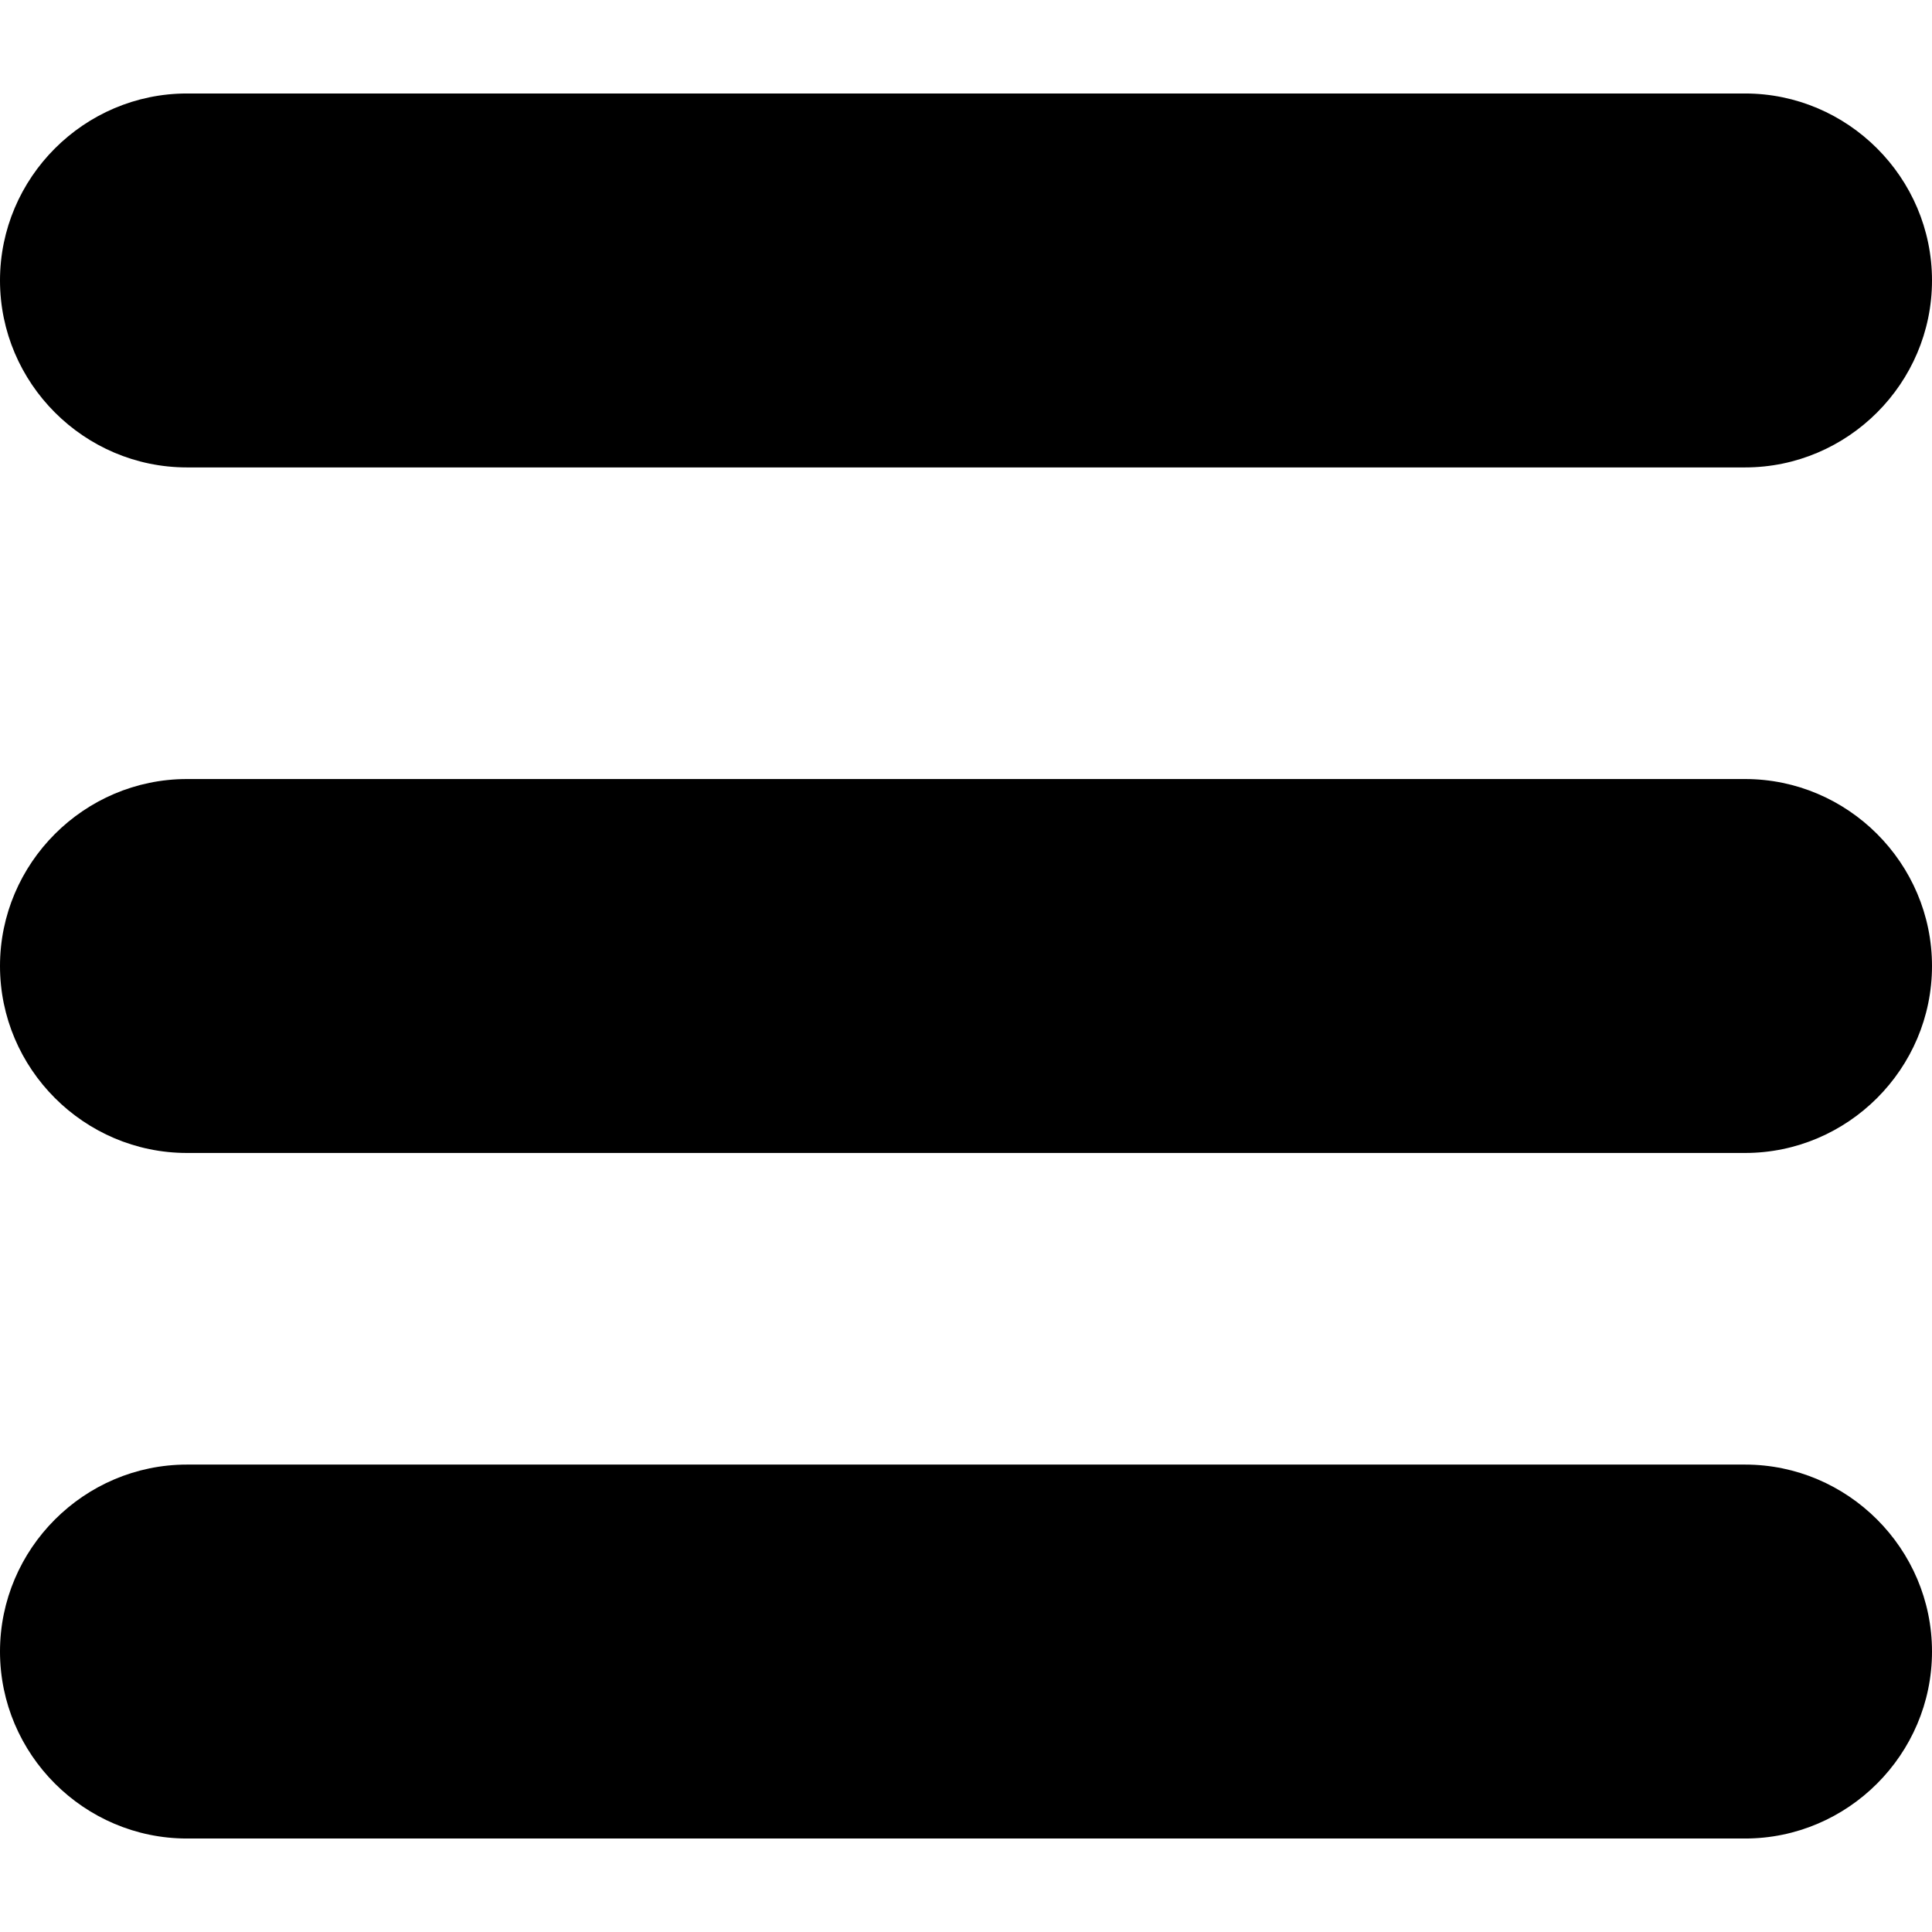
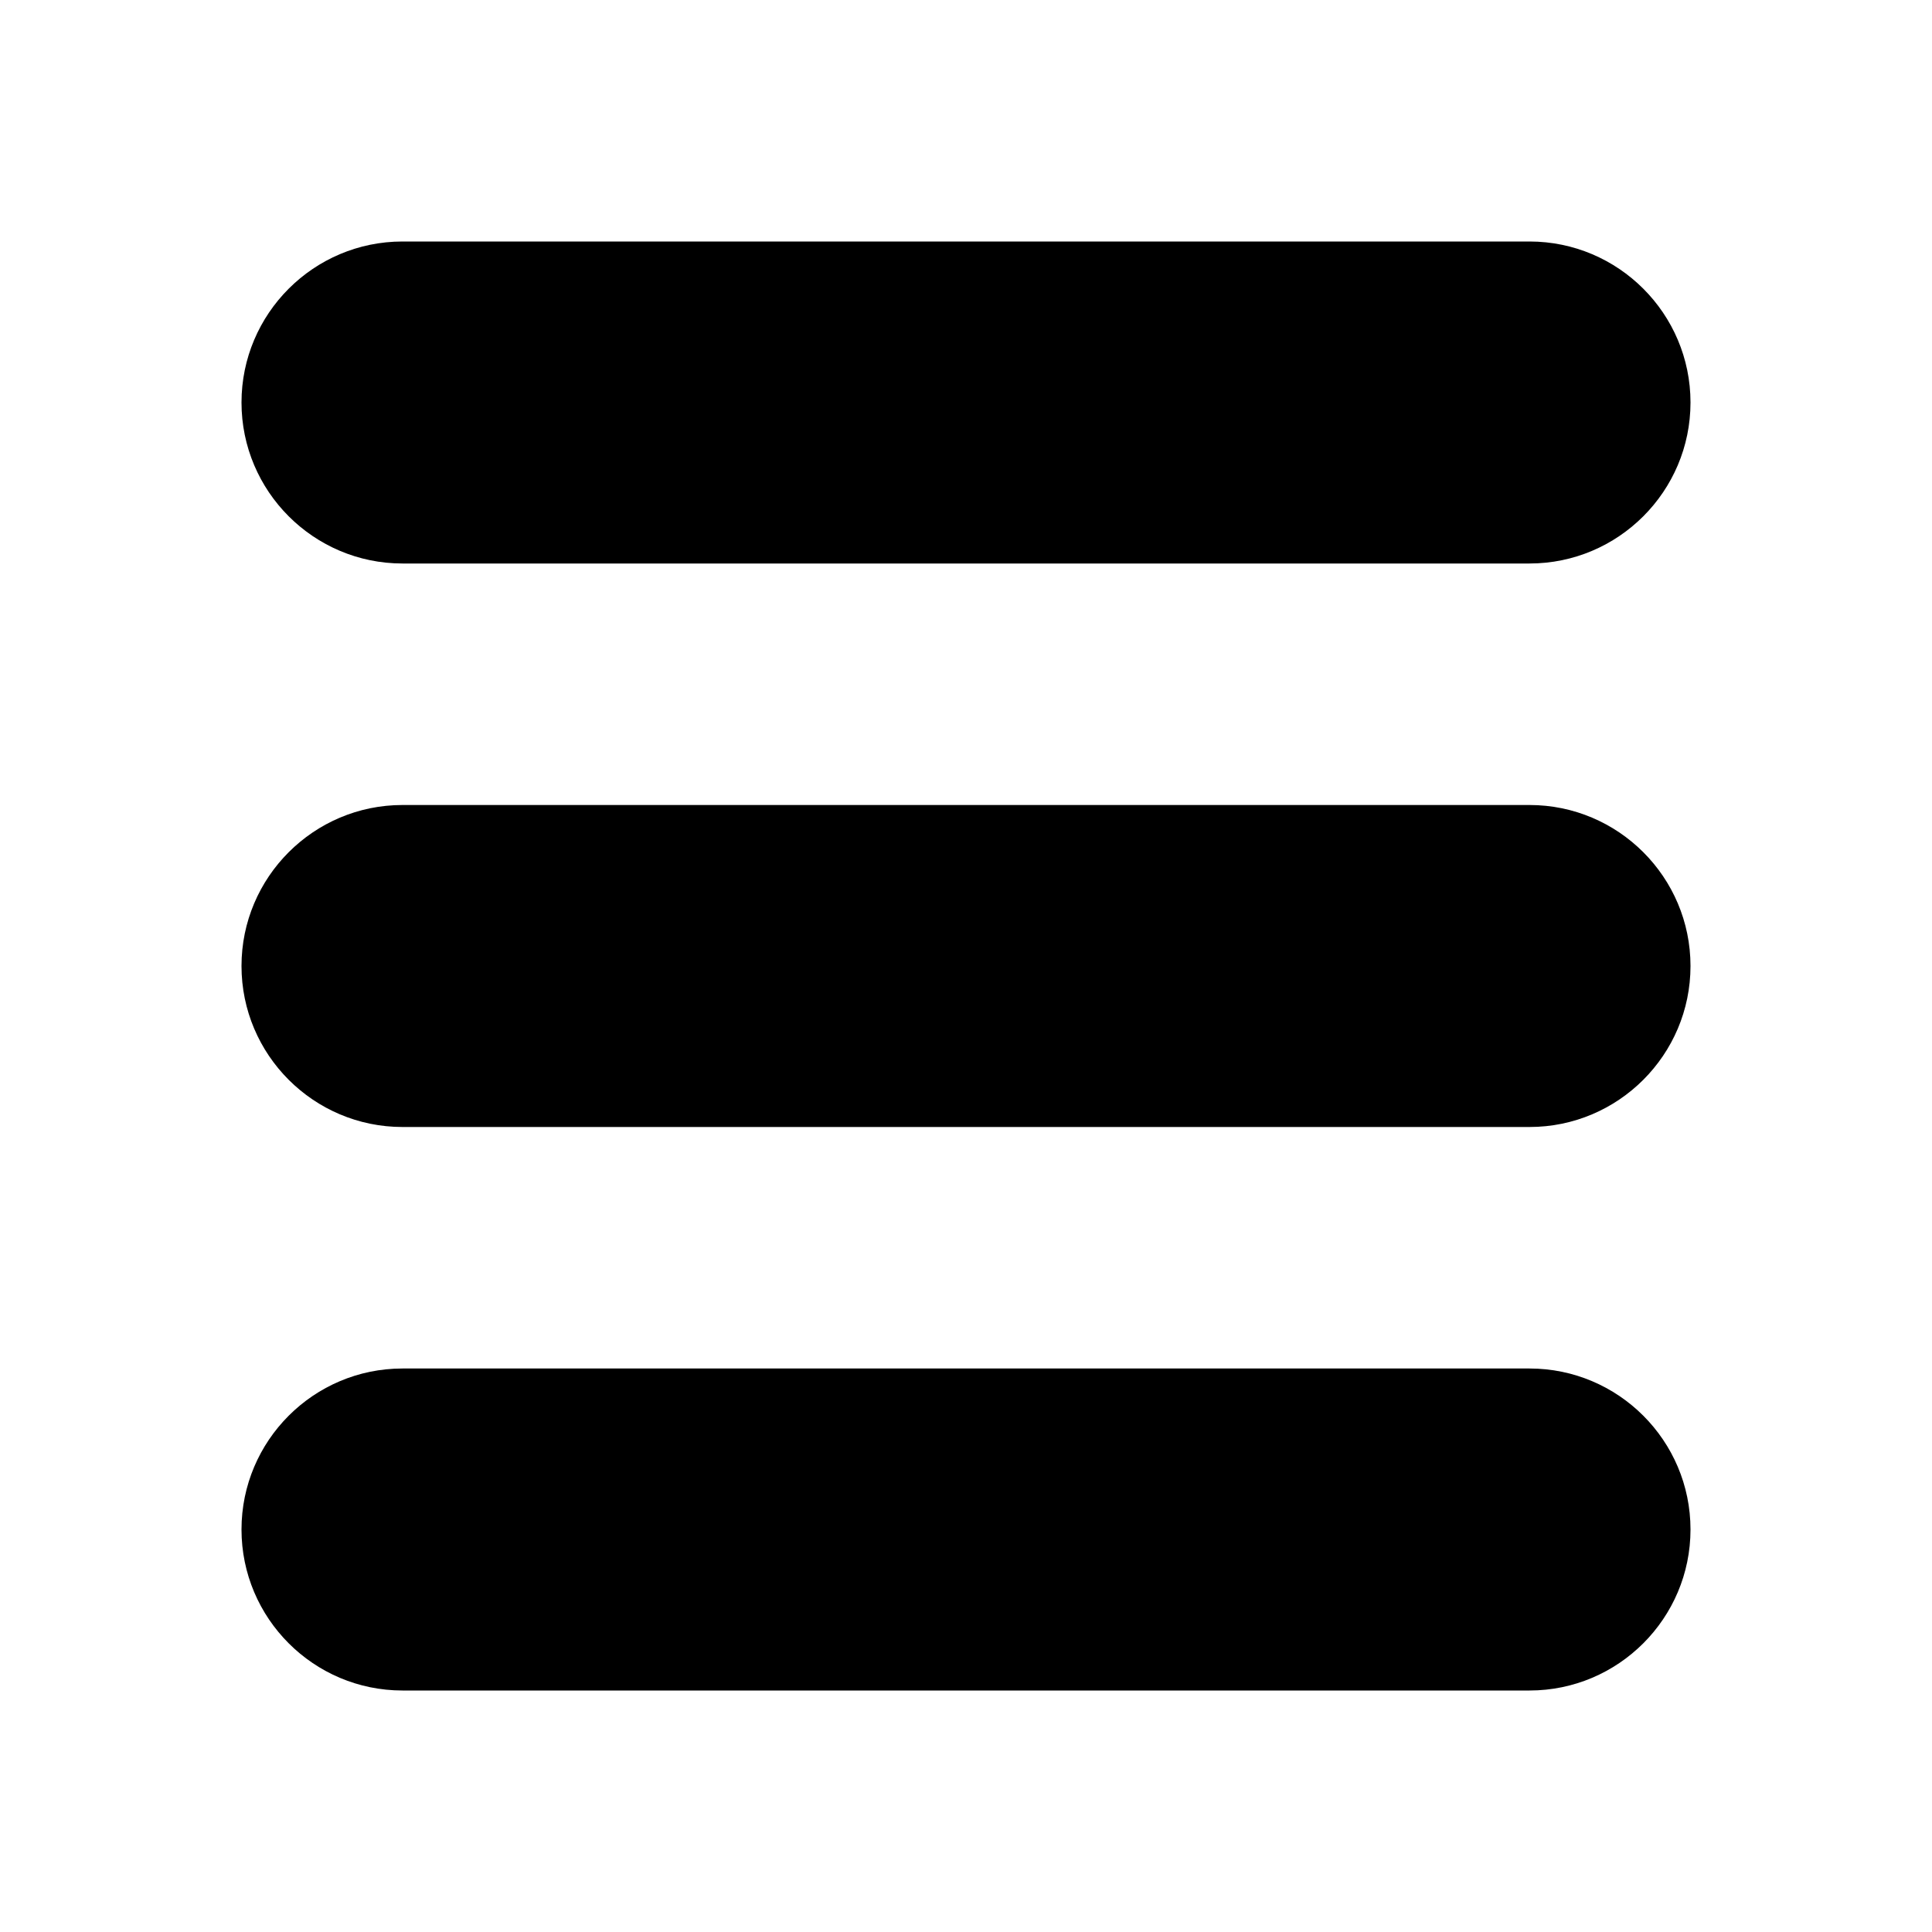
- <svg xmlns="http://www.w3.org/2000/svg" version="1.1" id="Capa_1" x="0px" y="0px" width="124px" height="124px" viewBox="0 0 124 124" style="enable-background:new 0 0 124 124;" xml:space="preserve">
-   <g>
-     <path d="M112,6H12C5.4,6,0,11.4,0,18s5.4,12,12,12h100c6.6,0,12-5.4,12-12S118.6,6,112,6z" />
-     <path d="M112,50H12C5.4,50,0,55.4,0,62c0,6.6,5.4,12,12,12h100c6.6,0,12-5.4,12-12C124,55.4,118.6,50,112,50z" />
-     <path d="M112,94H12c-6.6,0-12,5.4-12,12s5.4,12,12,12h100c6.6,0,12-5.4,12-12S118.6,94,112,94z" />
-   </g>
-   <g>
- </g>
-   <g>
- </g>
-   <g>
- </g>
-   <g>
- </g>
-   <g>
- </g>
-   <g>
- </g>
-   <g>
- </g>
-   <g>
- </g>
-   <g>
- </g>
-   <g>
- </g>
-   <g>
- </g>
-   <g>
- </g>
-   <g>
- </g>
-   <g>
- </g>
-   <g>
- </g>
+ <svg xmlns="http://www.w3.org/2000/svg" baseProfile="tiny" height="24px" id="Layer_1" version="1.2" viewBox="0 0 24 24" width="24px" xml:space="preserve">
+   <path d="M19,17H5c-1.103,0-2,0.897-2,2s0.897,2,2,2h14c1.103,0,2-0.897,2-2S20.103,17,19,17z" />
+   <path d="M19,10H5c-1.103,0-2,0.897-2,2s0.897,2,2,2h14c1.103,0,2-0.897,2-2S20.103,10,19,10z" />
+   <path d="M19,3H5C3.897,3,3,3.897,3,5s0.897,2,2,2h14c1.103,0,2-0.897,2-2S20.103,3,19,3z" />
</svg>
